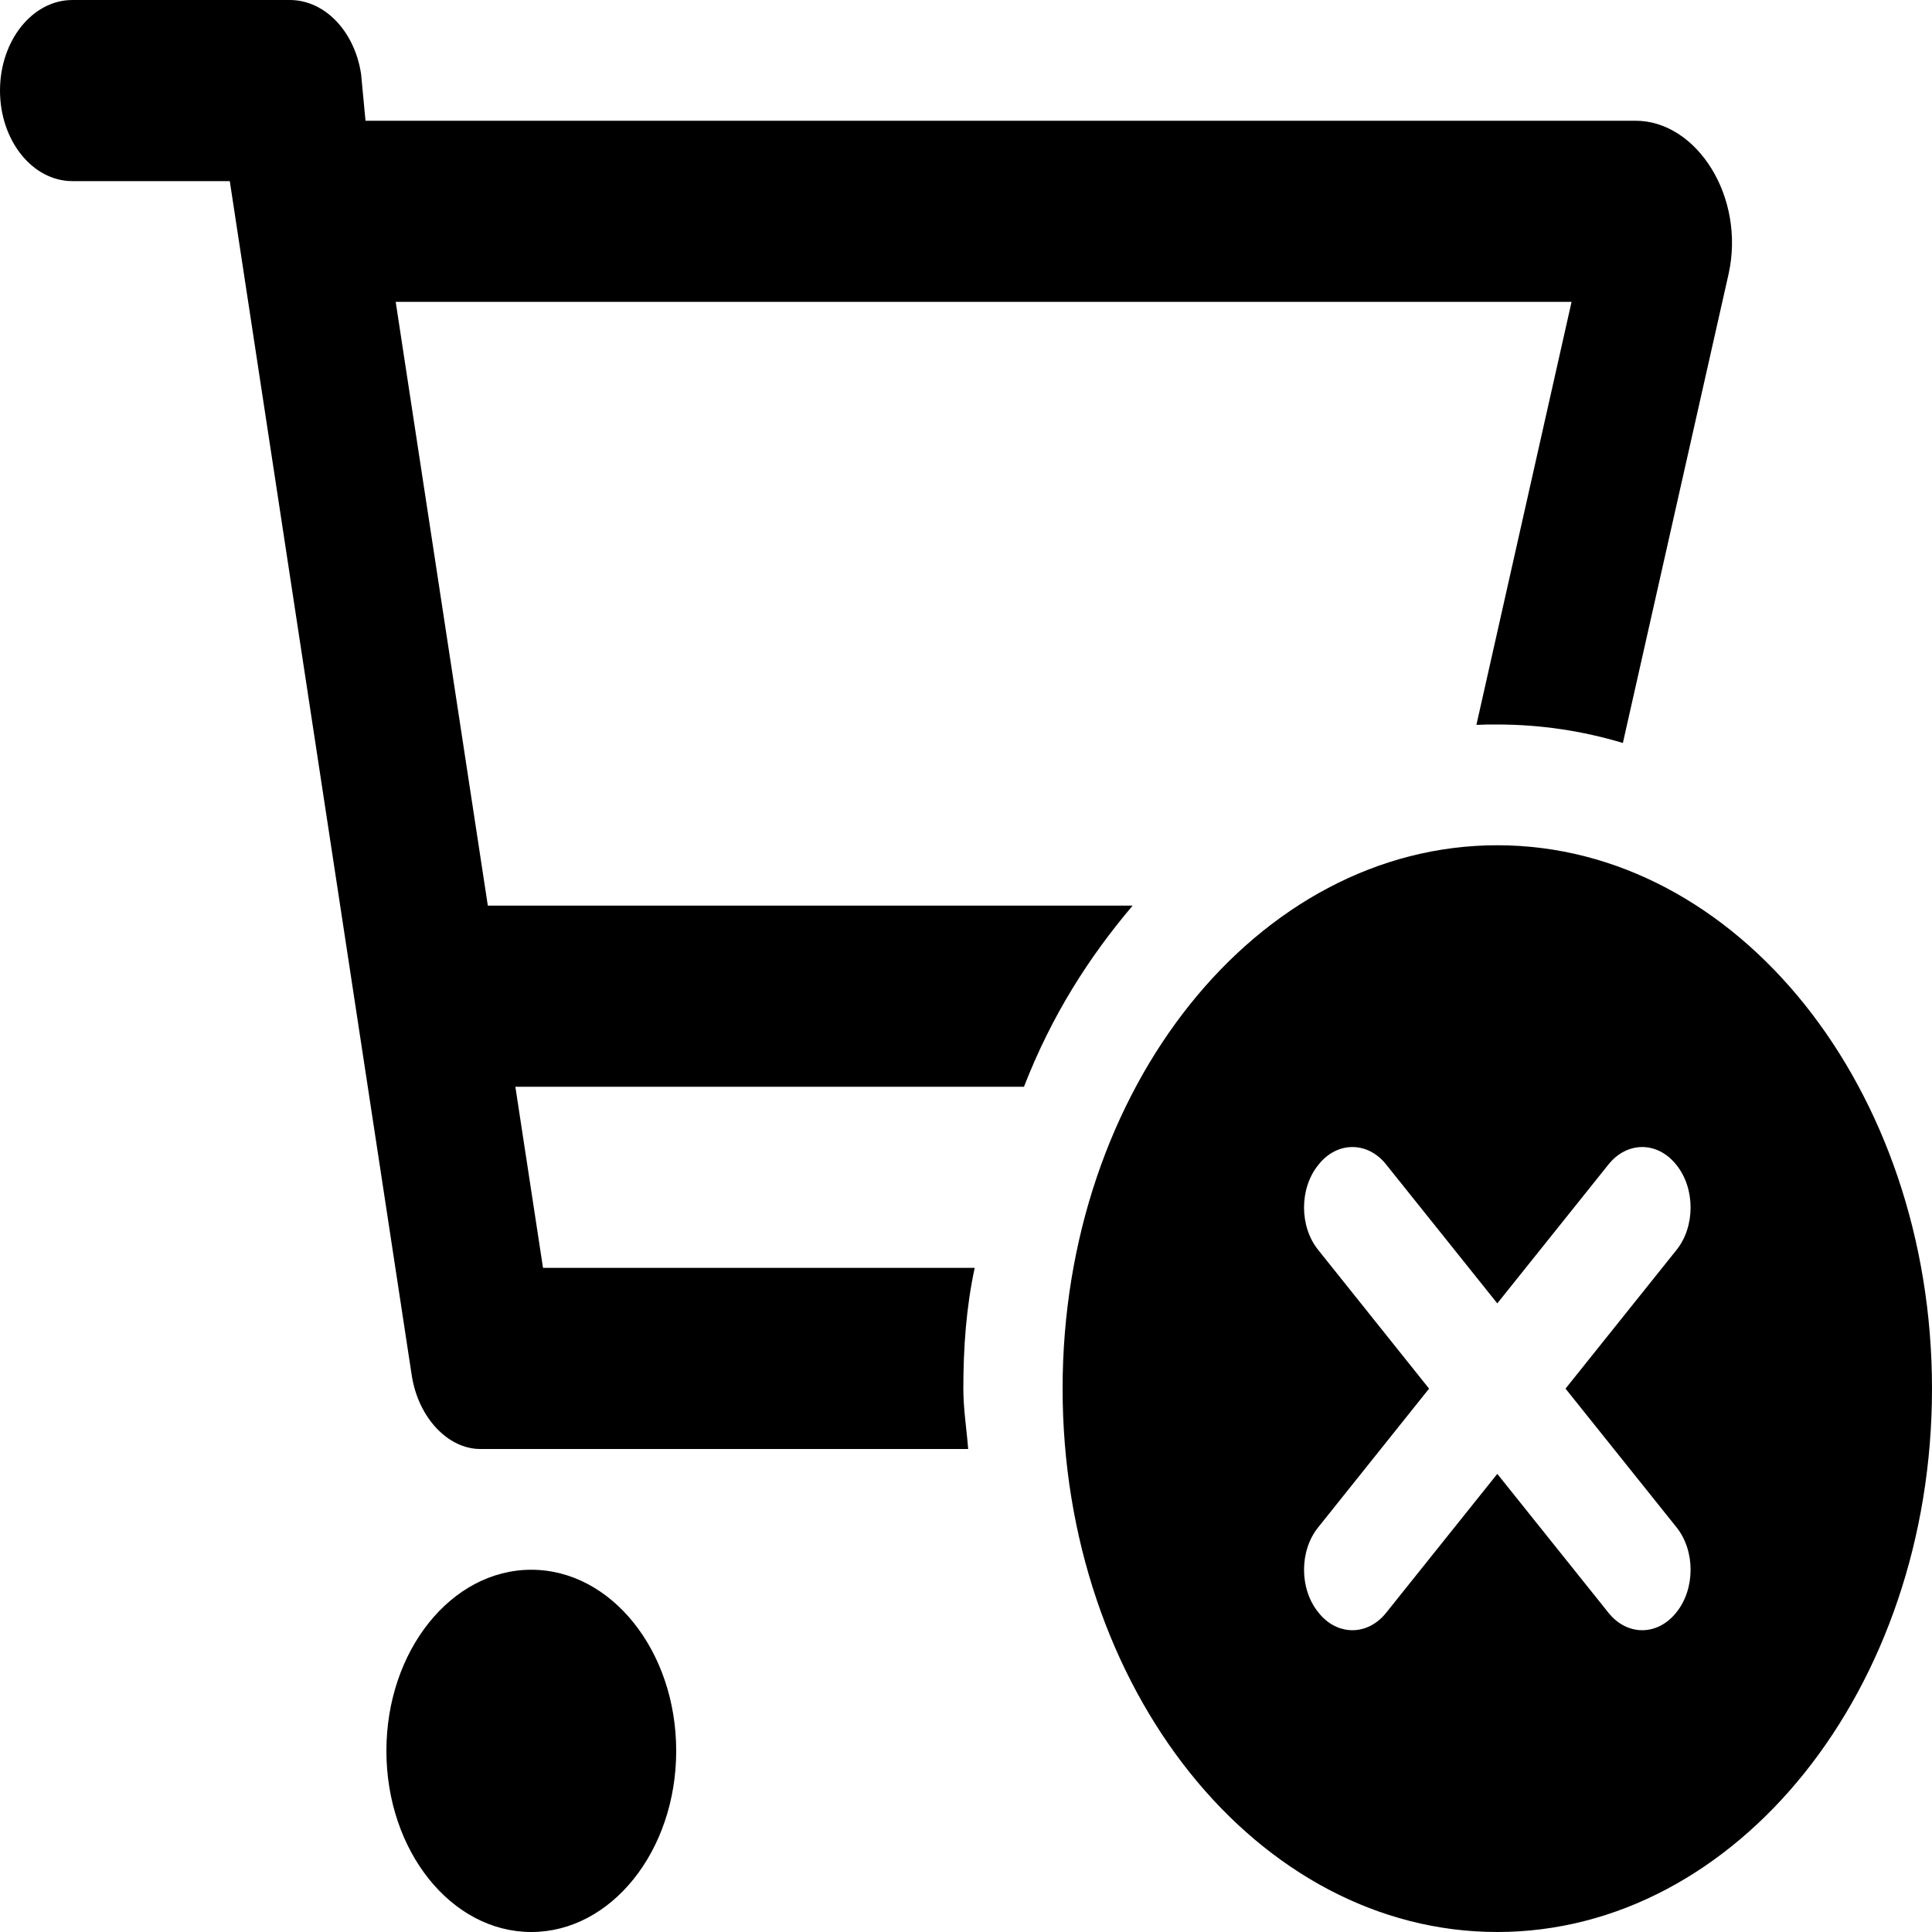
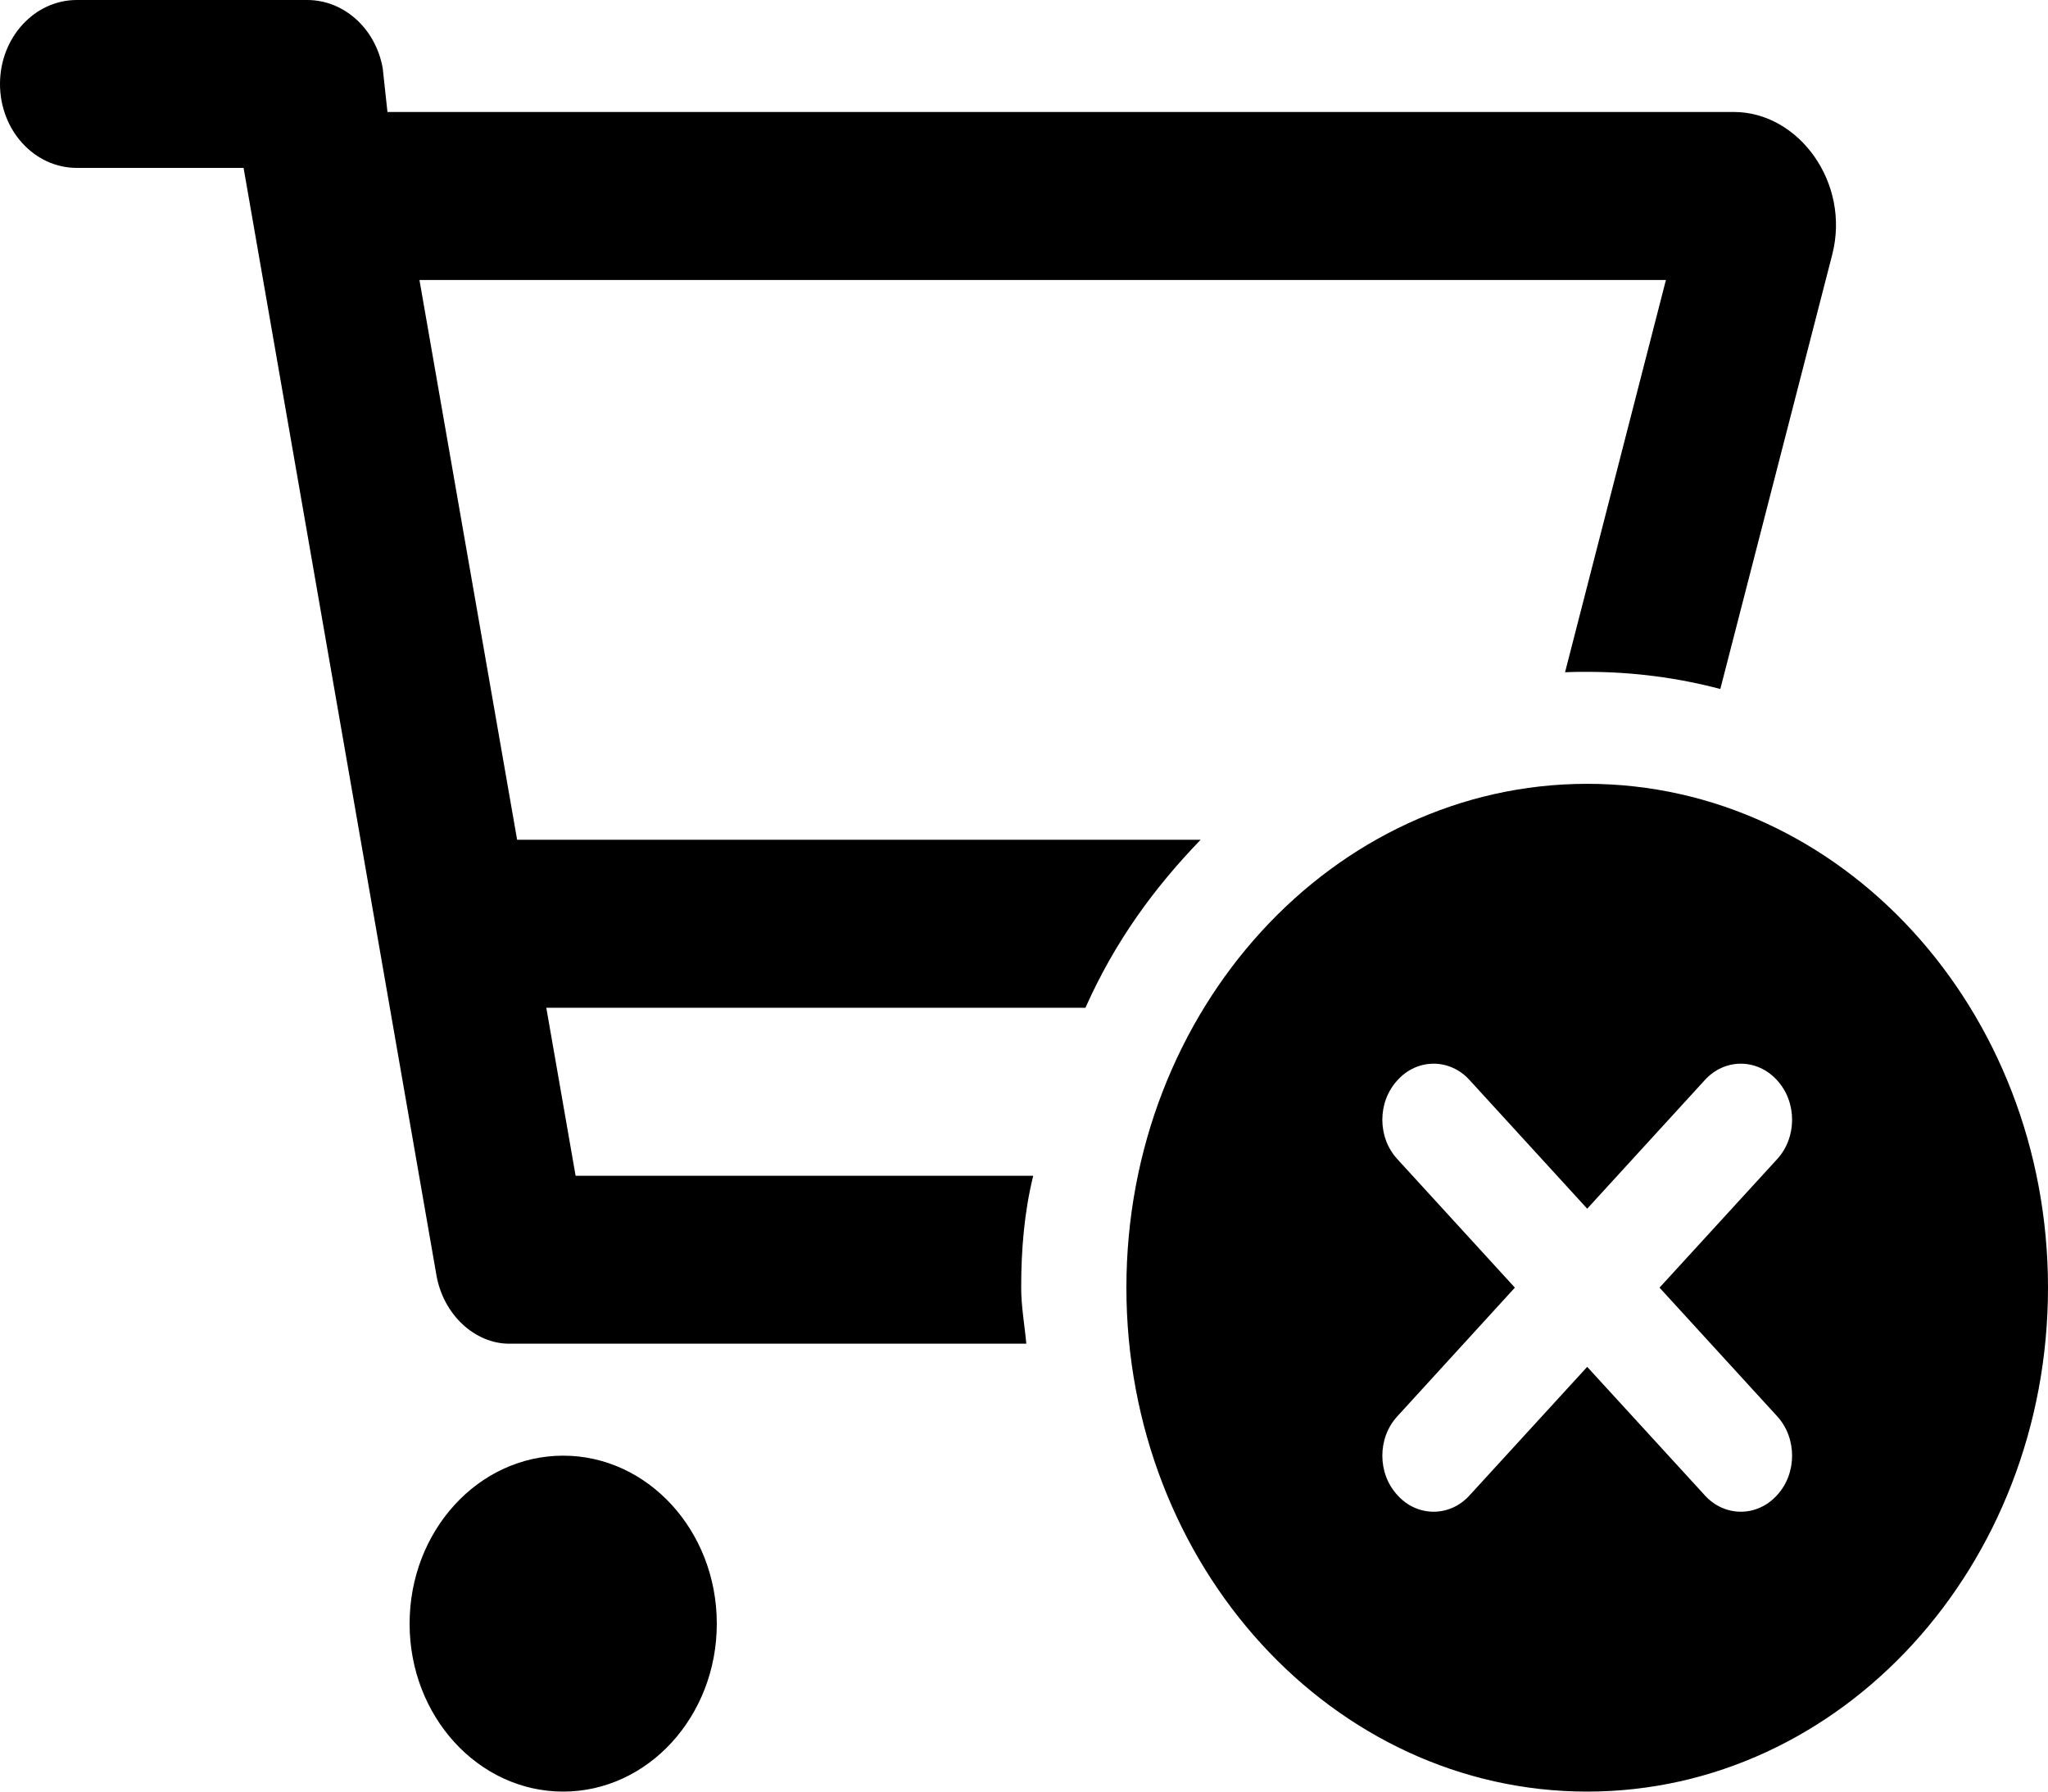
- <svg xmlns="http://www.w3.org/2000/svg" viewBox="0 0 16 16">
-   <g clip-path="url(#clip0_335_95)">
-     <path d="M2.4 0C2.688 0 2.935 0.256 2.99 0.61L3.027 1H13.545C14.053 1 14.457 1.633 14.315 2.271L13.44 6.153C13.107 6.053 12.758 6 12.4 6C12.342 6 12.285 6 12.227 6.003L13.015 2.5H3.277L4.04 7.5H9.38C9.015 7.931 8.71 8.409 8.48 9H4.268L4.497 10.5H8.072C8.002 10.825 7.978 11.159 7.978 11.5C7.978 11.669 8.005 11.834 8.018 12H3.978C3.712 12 3.465 11.744 3.41 11.391L1.903 1.5H0.6C0.269 1.5 0 1.164 0 0.75C0 0.336 0.269 9.375e-06 0.6 9.375e-06L2.4 0ZM3.2 14.5C3.2 13.672 3.737 13 4.4 13C5.062 13 5.6 13.672 5.6 14.5C5.6 15.328 5.062 16 4.4 16C3.737 16 3.2 15.328 3.2 14.5ZM8.8 11.5C8.8 9.016 10.412 7 12.4 7C14.387 7 16 9.016 16 11.5C16 13.984 14.387 16 12.4 16C10.412 16 8.8 13.984 8.8 11.5ZM13.883 10.353C14.04 10.159 14.04 9.841 13.883 9.647C13.727 9.45 13.473 9.45 13.318 9.647L12.4 10.794L11.482 9.647C11.328 9.45 11.072 9.45 10.918 9.647C10.76 9.841 10.76 10.159 10.918 10.353L11.835 11.5L10.918 12.647C10.76 12.841 10.76 13.159 10.918 13.353C11.072 13.55 11.328 13.55 11.482 13.353L12.4 12.206L13.318 13.353C13.473 13.55 13.727 13.55 13.883 13.353C14.04 13.159 14.04 12.841 13.883 12.647L12.965 11.5L13.883 10.353Z" />
-   </g>
-   <defs>
-     <clipPath>
-       <rect />
-     </clipPath>
-   </defs>
+ <svg xmlns="http://www.w3.org/2000/svg" viewBox="0 0 16 14">
+   <path d="M2.4 0C2.688 0 2.935 0.224 2.99 0.533L3.027 0.875H13.545C14.053 0.875 14.457 1.429 14.315 1.987L13.44 5.384C13.107 5.296 12.758 5.25 12.4 5.25C12.342 5.25 12.285 5.25 12.227 5.253L13.015 2.188H3.277L4.04 6.562H9.38C9.015 6.94 8.71 7.358 8.48 7.875H4.268L4.497 9.188H8.072C8.002 9.472 7.978 9.764 7.978 10.062C7.978 10.21 8.005 10.355 8.018 10.5H3.978C3.712 10.5 3.465 10.276 3.41 9.967L1.903 1.312H0.6C0.269 1.312 0 1.019 0 0.656C0 0.294 0.269 8.20313e-06 0.6 8.20313e-06L2.4 0ZM3.2 12.688C3.2 11.963 3.737 11.375 4.4 11.375C5.062 11.375 5.6 11.963 5.6 12.688C5.6 13.412 5.062 14 4.4 14C3.737 14 3.2 13.412 3.2 12.688ZM8.8 10.062C8.8 7.889 10.412 6.125 12.4 6.125C14.387 6.125 16 7.889 16 10.062C16 12.236 14.387 14 12.4 14C10.412 14 8.8 12.236 8.8 10.062ZM13.883 9.059C14.04 8.889 14.04 8.611 13.883 8.441C13.727 8.269 13.473 8.269 13.318 8.441L12.4 9.445L11.482 8.441C11.328 8.269 11.072 8.269 10.918 8.441C10.76 8.611 10.76 8.889 10.918 9.059L11.835 10.062L10.918 11.066C10.76 11.236 10.76 11.514 10.918 11.684C11.072 11.856 11.328 11.856 11.482 11.684L12.4 10.681L13.318 11.684C13.473 11.856 13.727 11.856 13.883 11.684C14.04 11.514 14.04 11.236 13.883 11.066L12.965 10.062L13.883 9.059Z" />
</svg>
